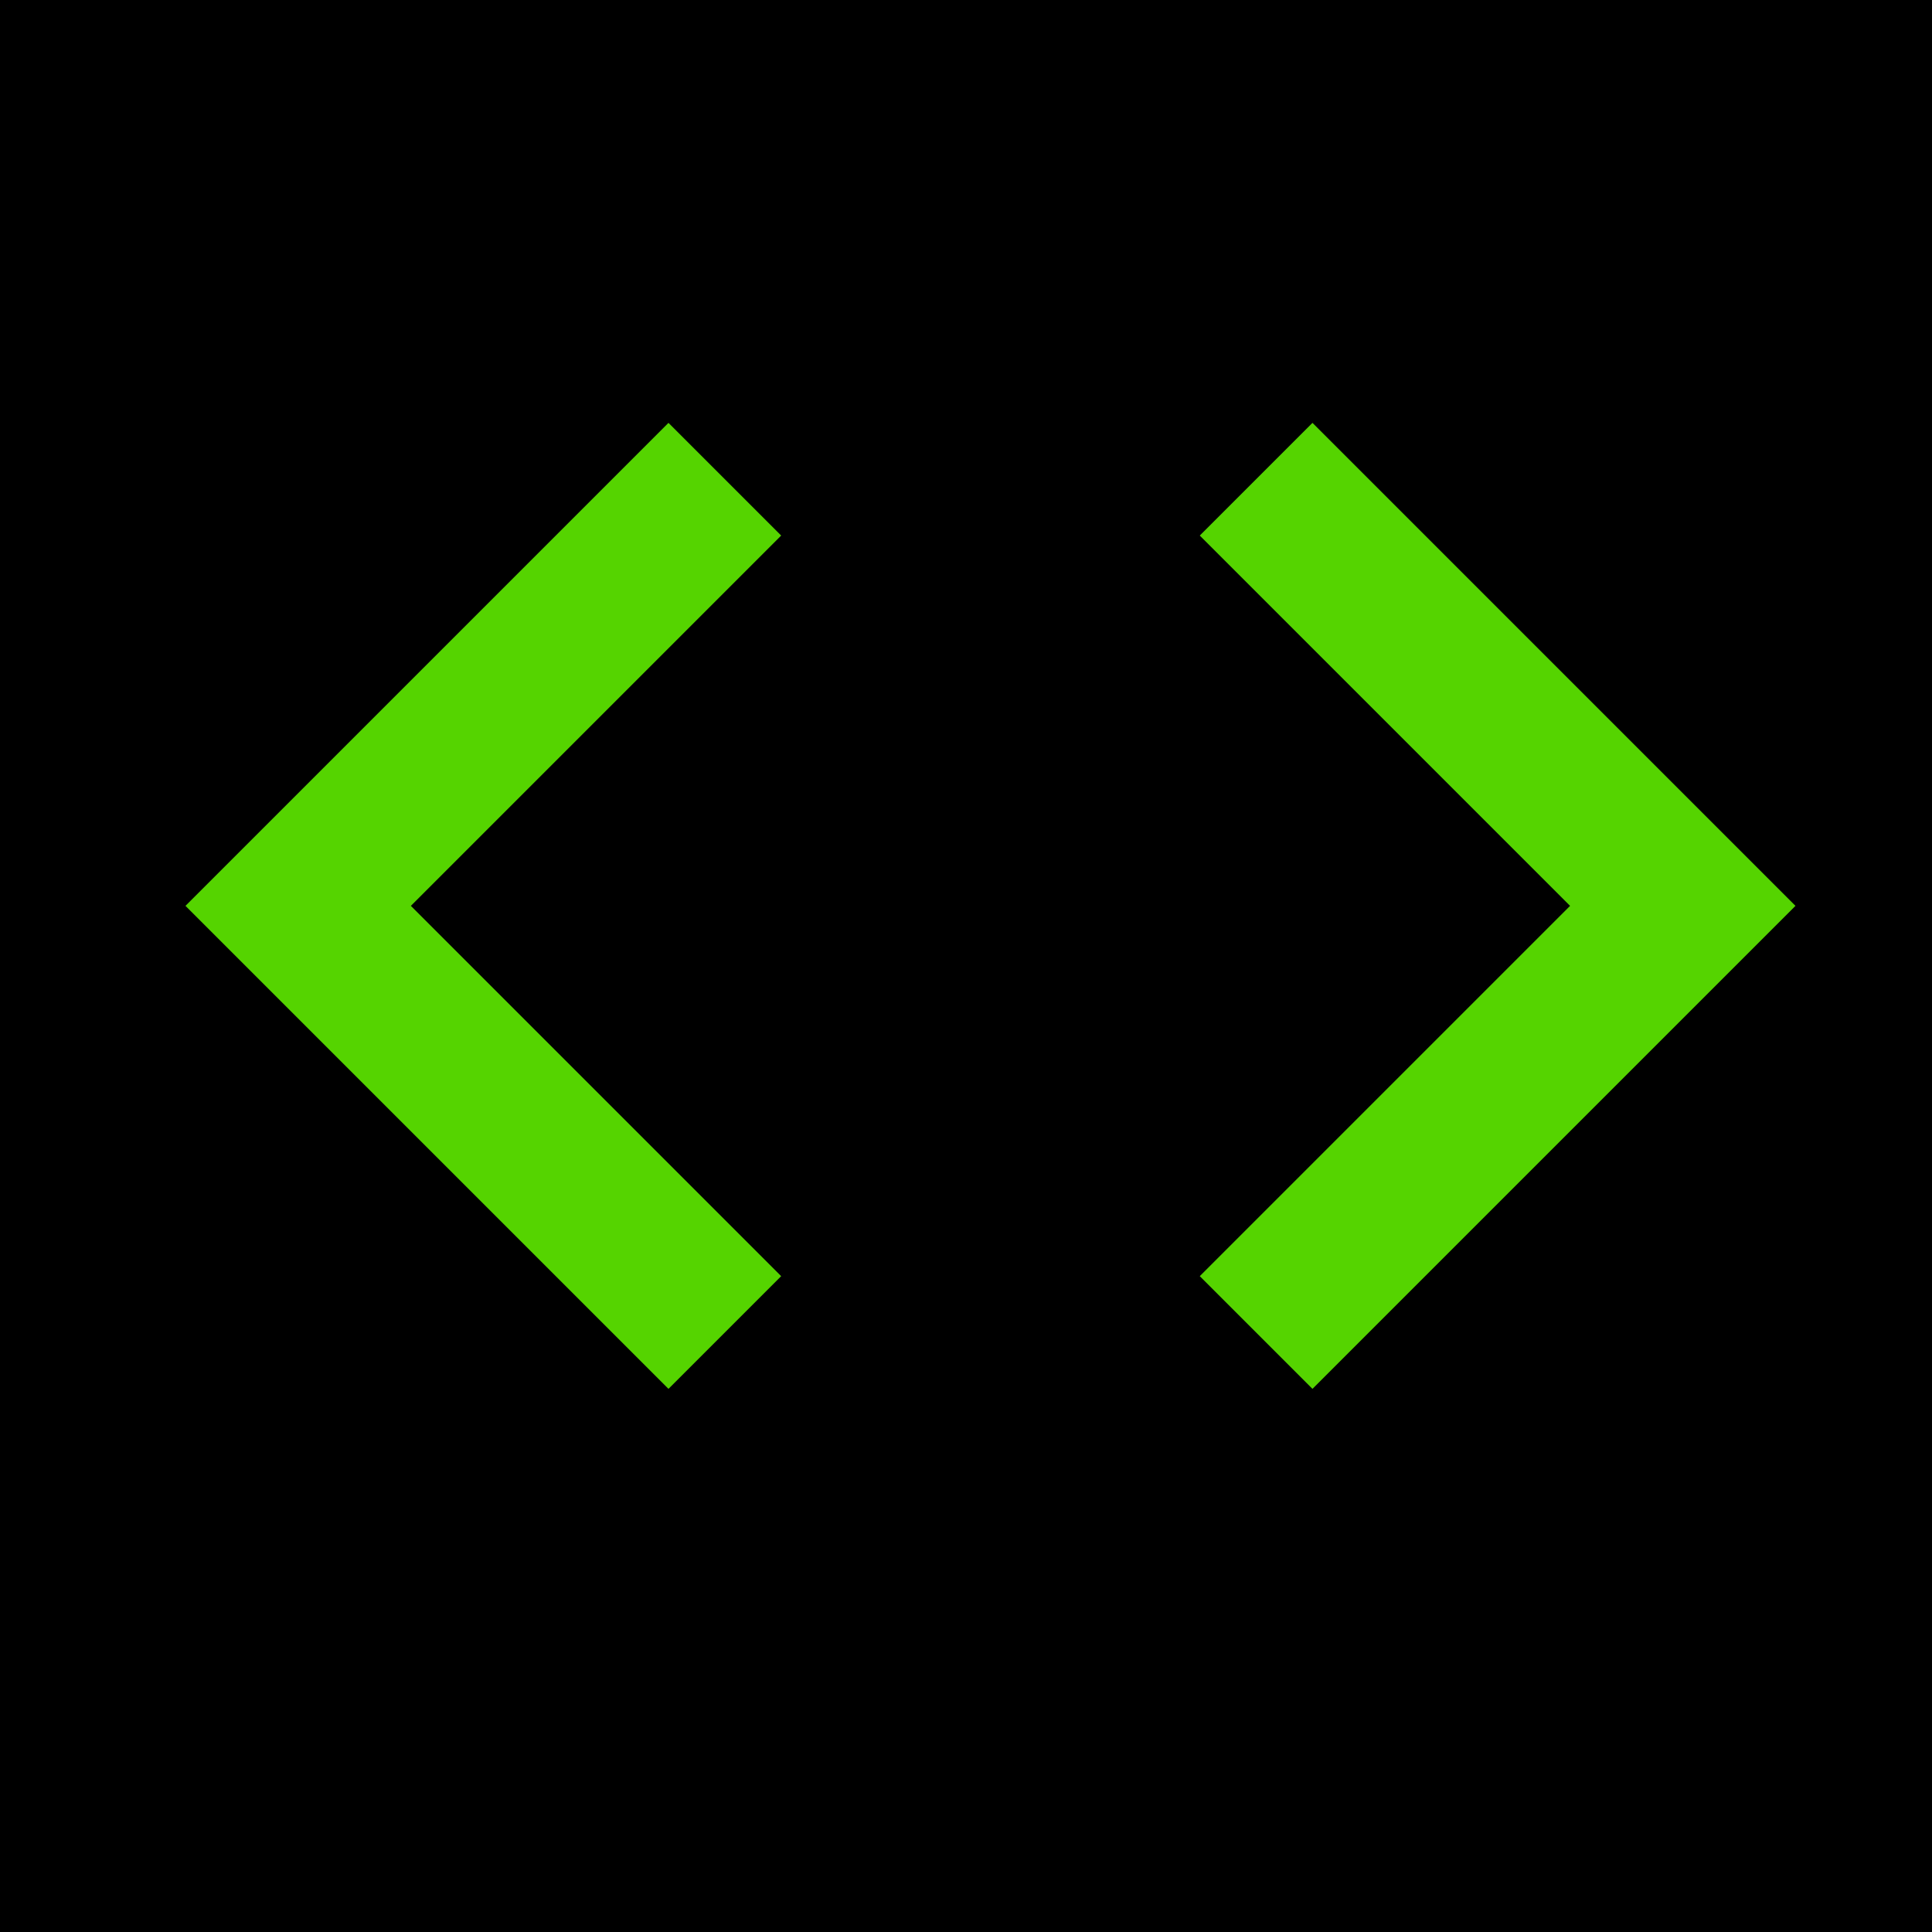
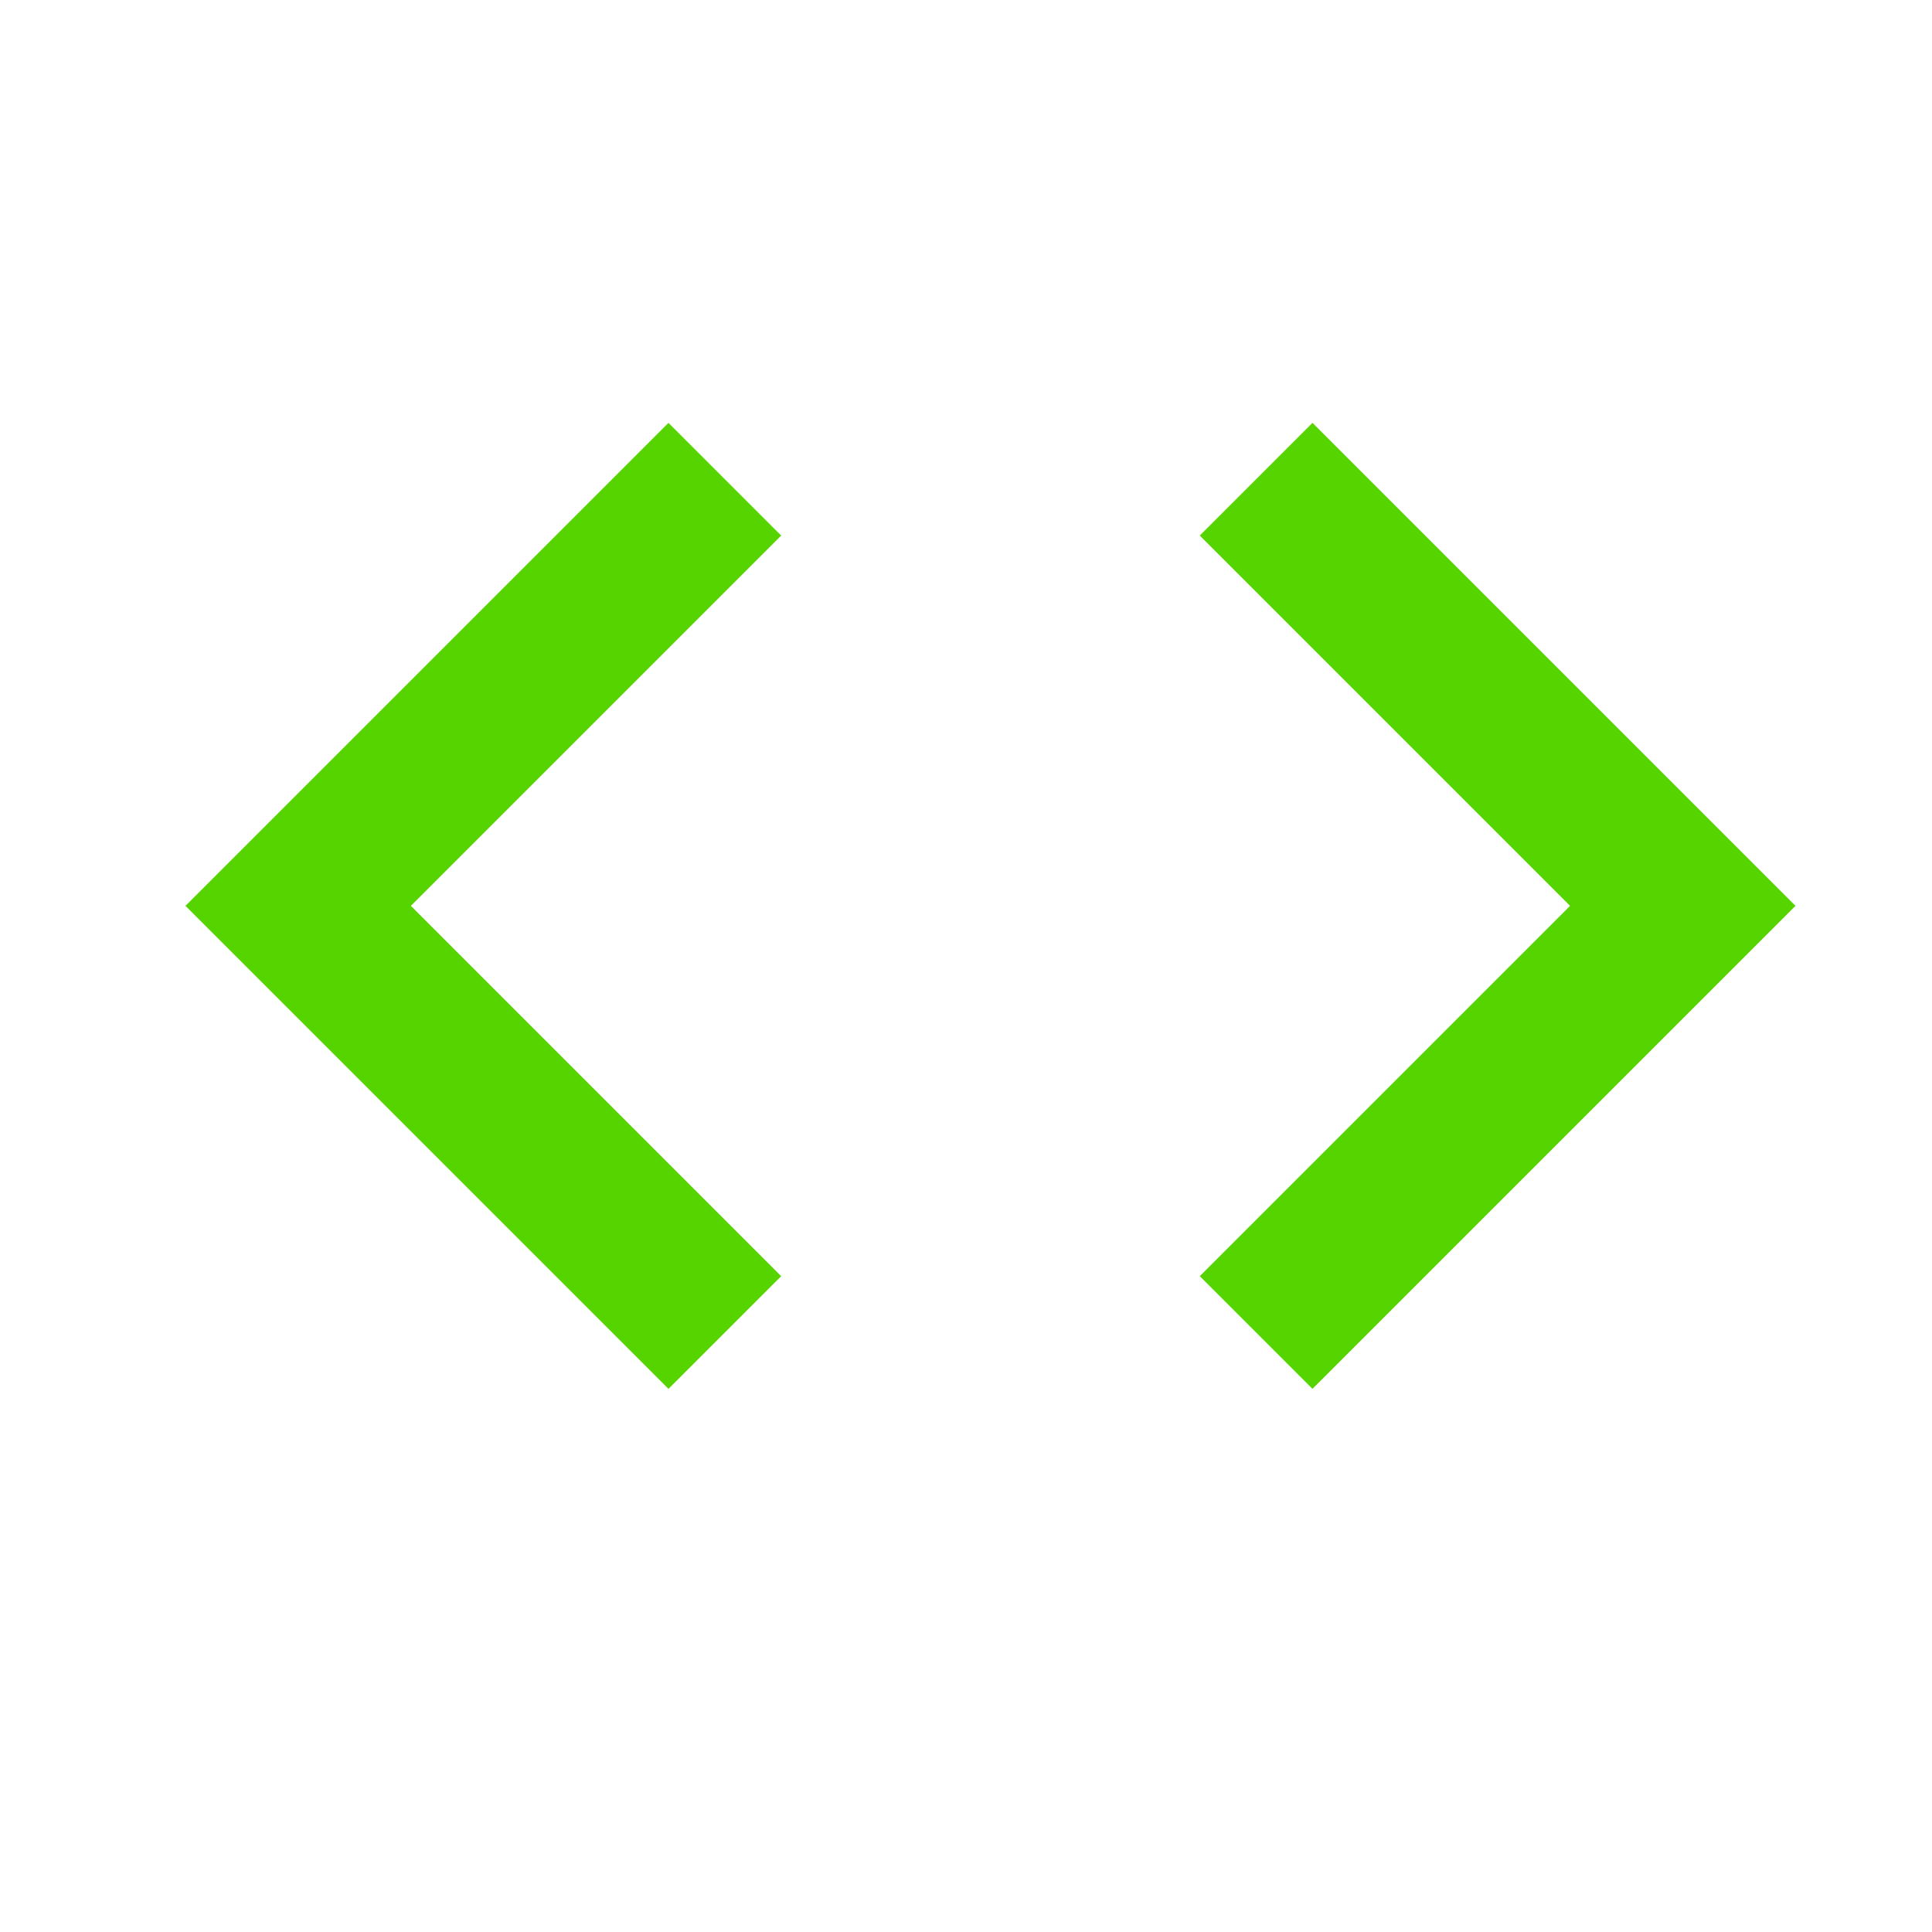
<svg xmlns="http://www.w3.org/2000/svg" height="24" viewBox="0 0 24 24" width="24" version="1.1" id="svg26">
  <defs id="defs30">
    </defs>
  <path d="M0 0h24v24H0V0z" fill="none" id="path22" />
-   <rect style="fill:#000000" id="rect38" width="24" height="24" x="-4.7683716e-07" y="3.1106174e-07" />
  <path d="m 9.704,15.853 -4.6,-4.6 4.6,-4.6 -1.4,-1.4 -6,6 6,6 z m 5.2,0 4.6,-4.6 -4.6,-4.6 1.4,-1.4 6,6 -6,6 z" id="path44" style="fill:#55d400" />
</svg>
